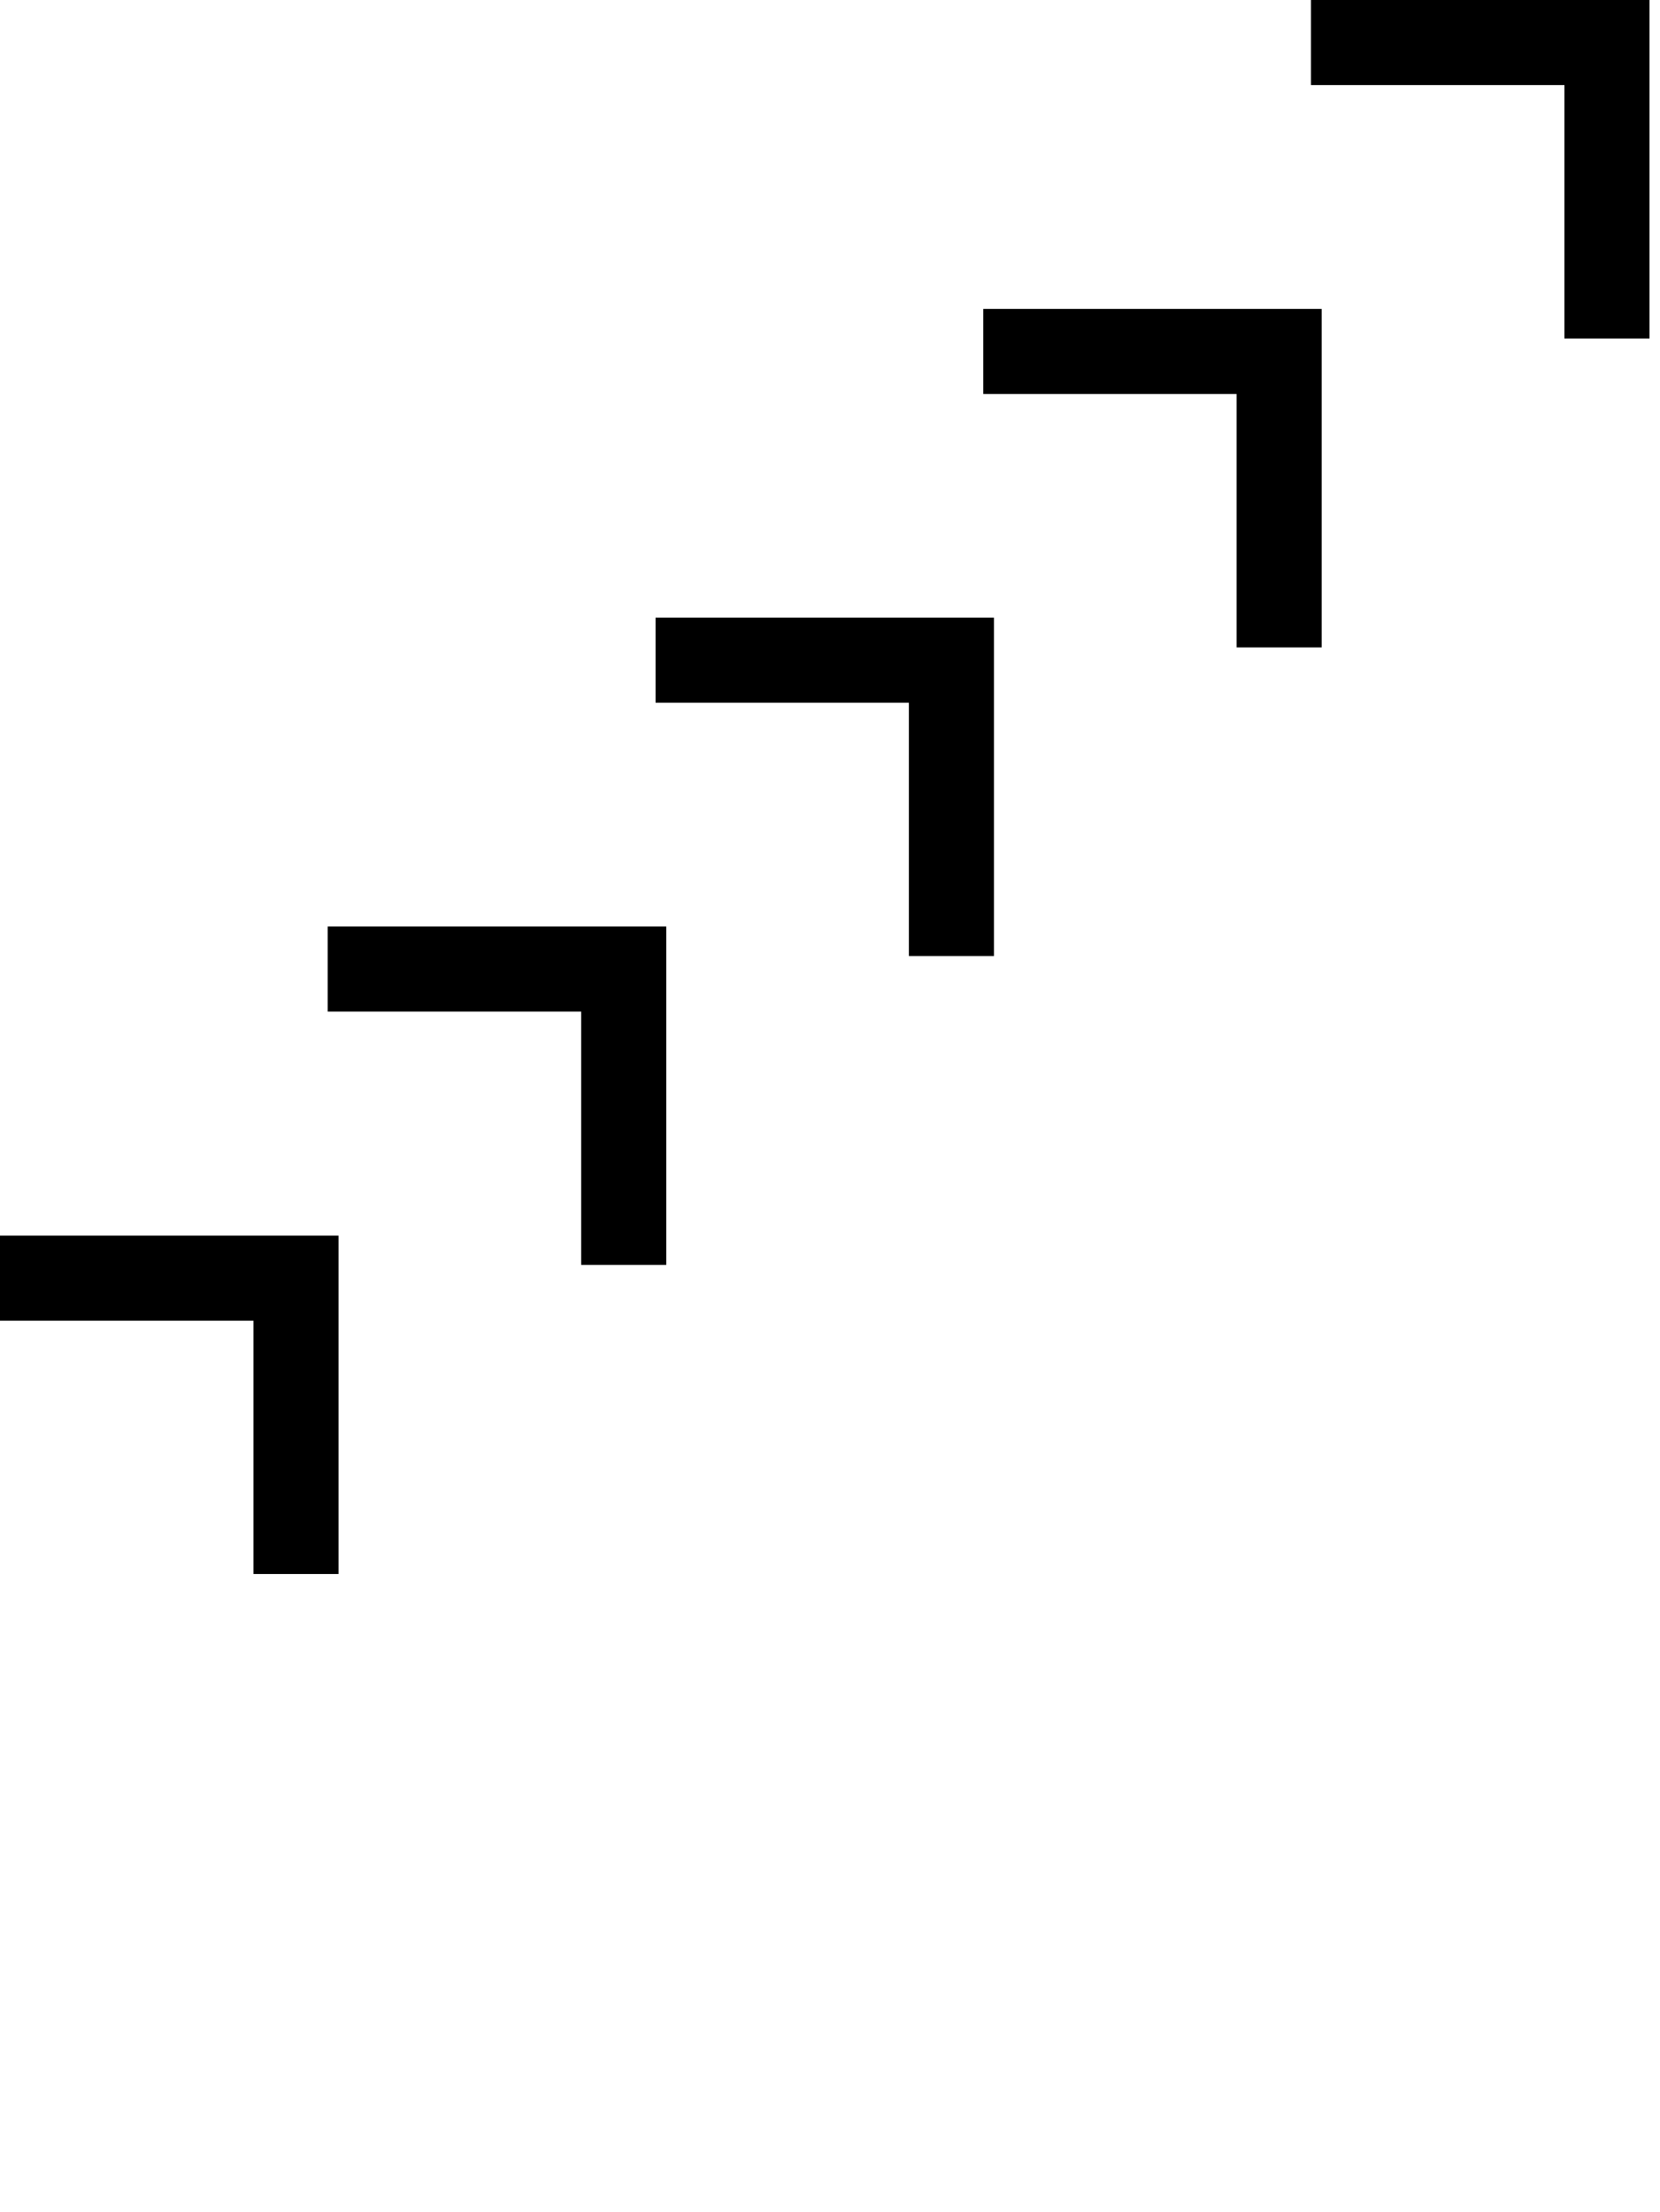
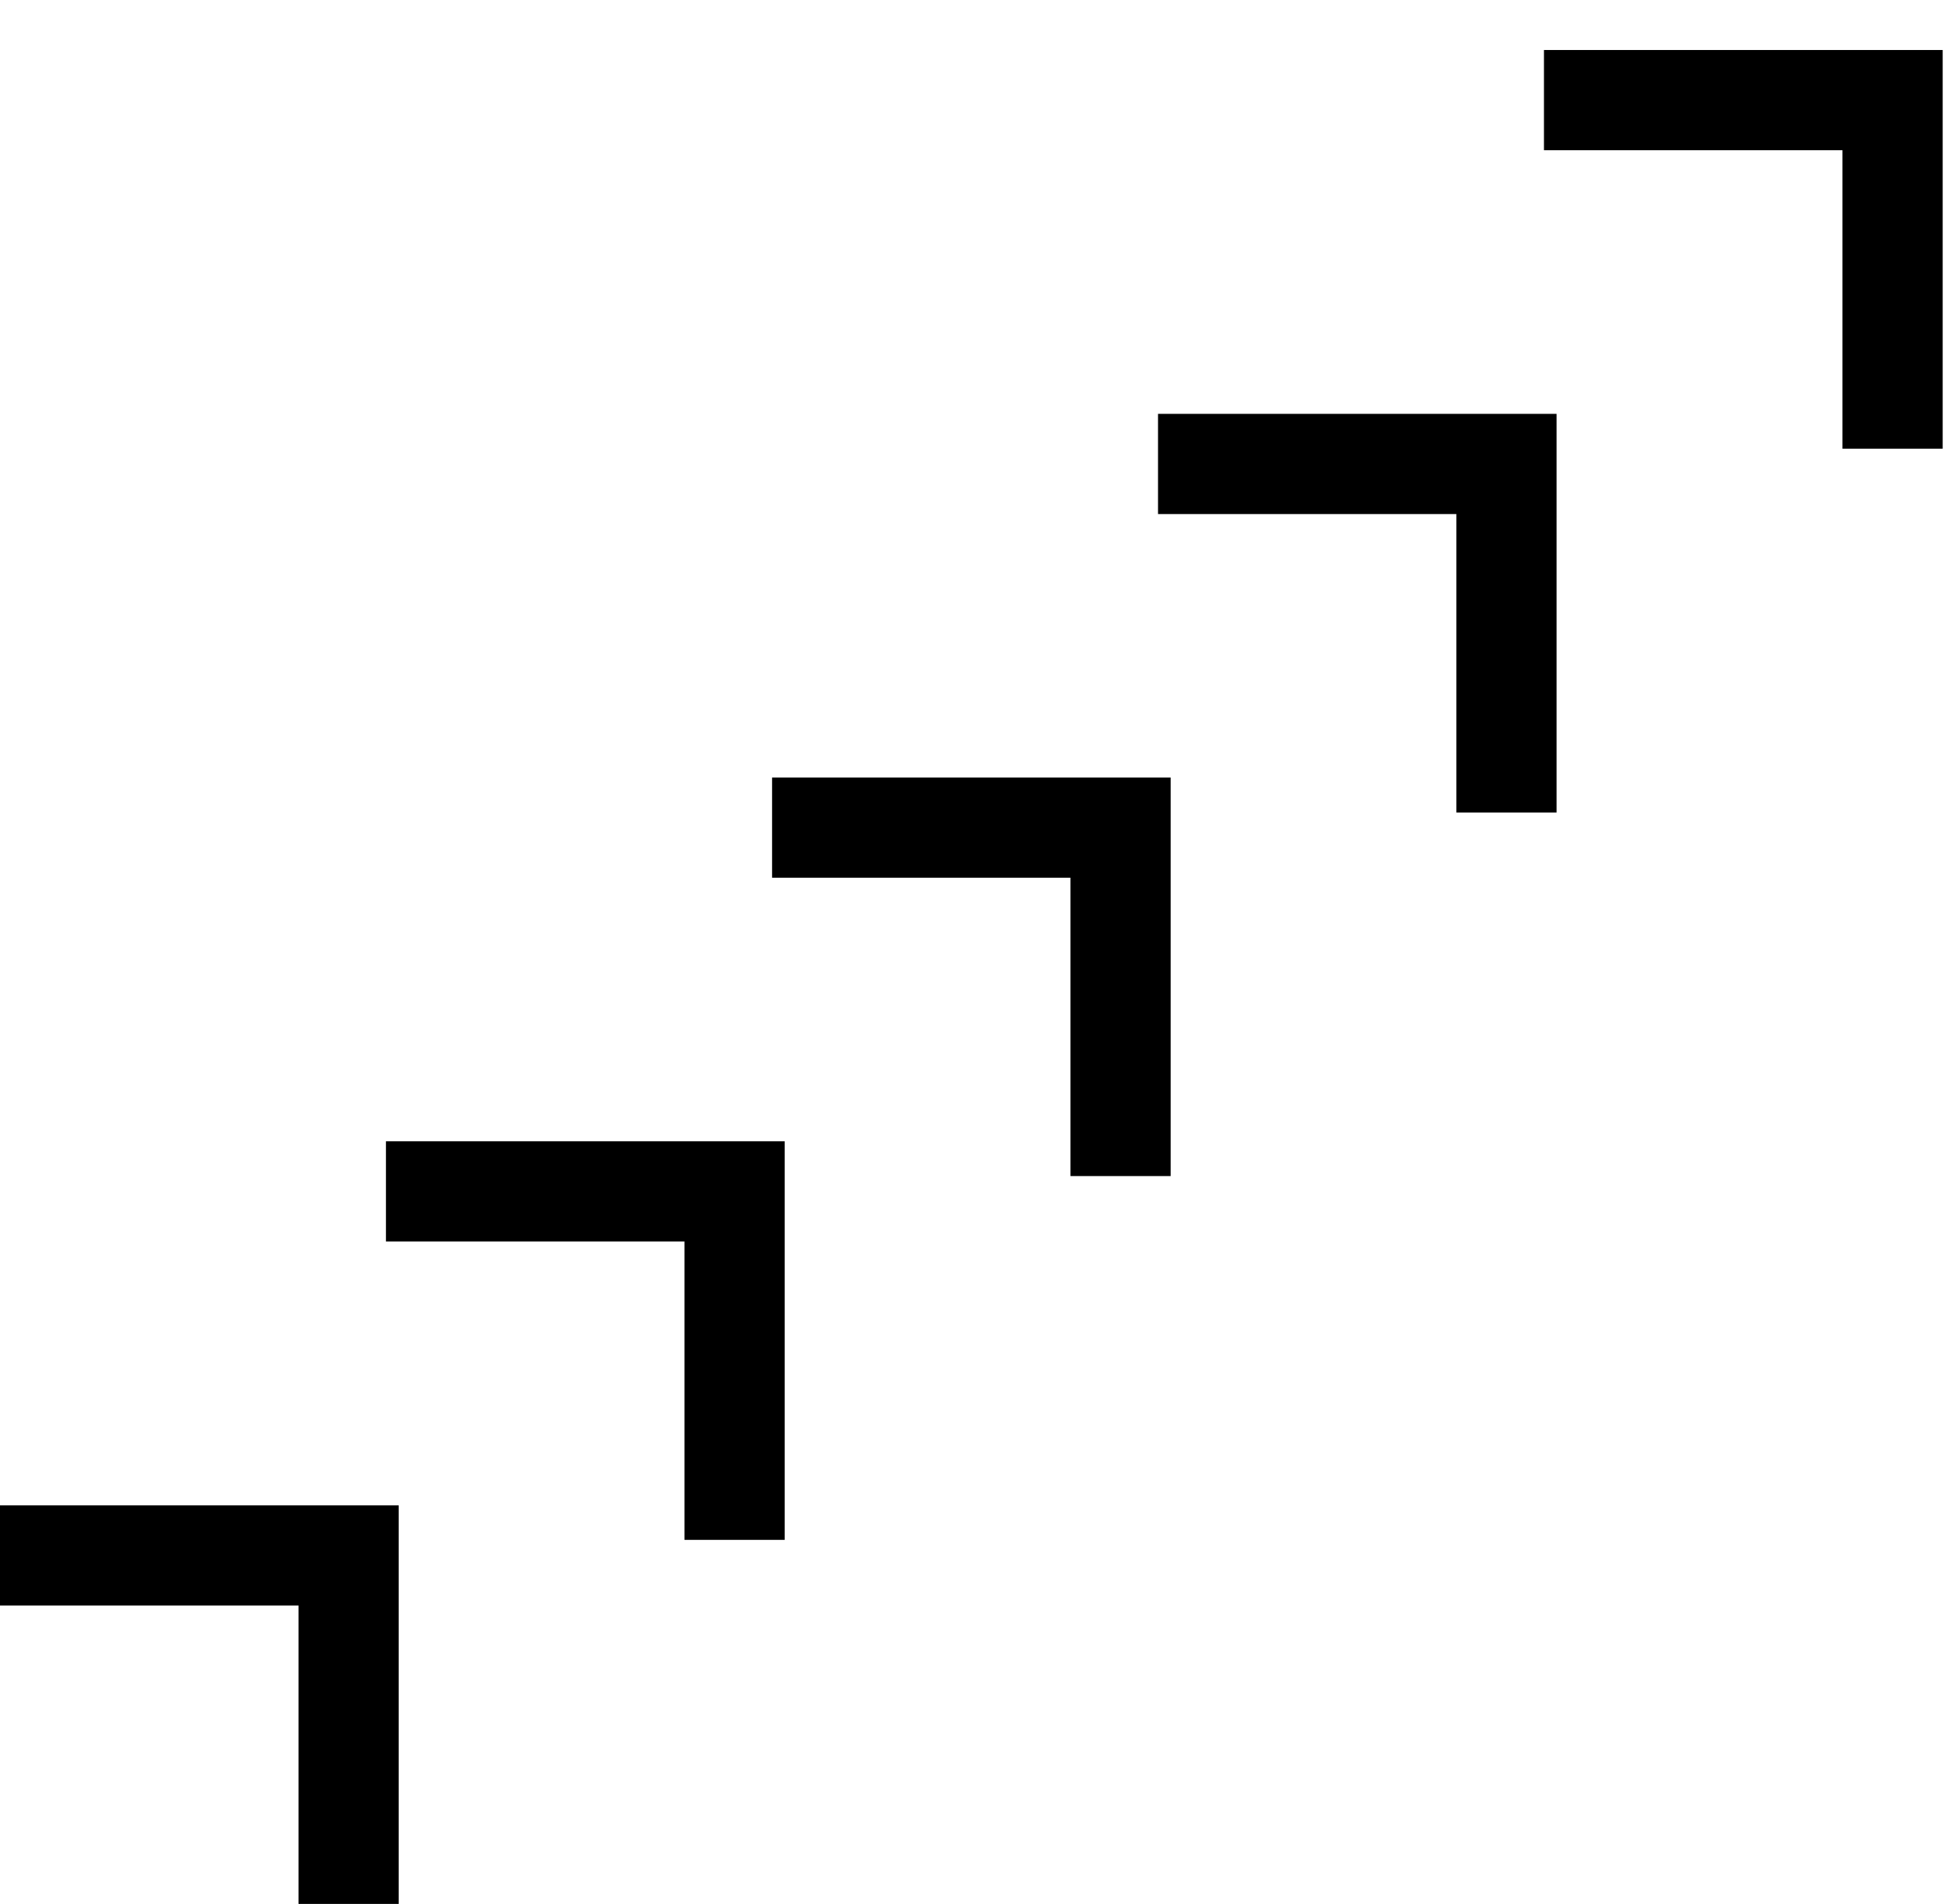
- <svg xmlns="http://www.w3.org/2000/svg" width="39" height="52" viewBox="0 0 39 52" fill="none">
-   <path d="M37.774 1H38.774V0H37.774V1ZM30.816 2H37.774V0H30.816V2ZM36.774 1V7.958H38.774V1H36.774Z" fill="black" />
-   <path d="M30.068 8.262H31.068V7.262H30.068V8.262ZM23.113 9.262H30.068V7.262H23.113V9.262ZM29.068 8.262V15.219H31.068V8.262H29.068Z" fill="black" />
-   <path d="M22.365 15.52H23.365V14.52H22.365V15.52ZM15.41 16.52H22.365V14.52H15.41V16.52ZM21.365 15.52V22.475H23.365V15.52H21.365Z" fill="black" />
-   <path d="M14.661 22.781H15.661V21.781H14.661V22.781ZM7.703 23.781H14.661V21.781H7.703V23.781ZM13.661 22.781V29.736H15.661V22.781H13.661Z" fill="black" />
-   <path d="M6.958 30.047H7.958V29.047H6.958V30.047ZM0 31.047H6.958V29.047H0V31.047ZM5.958 30.047V37.002H7.958V30.047H5.958Z" fill="black" />
+ <svg xmlns="http://www.w3.org/2000/svg" viewBox="0 0 39 38" fill="none">
+   <path d="M37.774 1.998H38.774V0.998H37.774V1.998ZM30.816 2.998H37.774V0.998H30.816V2.998ZM36.774 1.998V8.956H38.774V1.998H36.774Z" fill="black" />
+   <path d="M30.068 9.26H31.068V8.26H30.068V9.26ZM23.113 10.26H30.068V8.26H23.113V10.26ZM29.068 9.26V16.217H31.068V9.26H29.068Z" fill="black" />
+   <path d="M22.365 16.518H23.365V15.518H22.365V16.518ZM15.41 17.518H22.365V15.518H15.41V17.518ZM21.365 16.518V23.473H23.365V16.518H21.365Z" fill="black" />
+   <path d="M14.661 23.779H15.661V22.779H14.661V23.779ZM7.703 24.779H14.661V22.779H7.703V24.779ZM13.661 23.779V30.734H15.661V23.779H13.661Z" fill="black" />
+   <path d="M6.958 31.045H7.958V30.045H6.958V31.045ZM0 32.045H6.958V30.045H0V32.045ZM5.958 31.045V38H7.958V31.045H5.958Z" fill="black" />
</svg>
